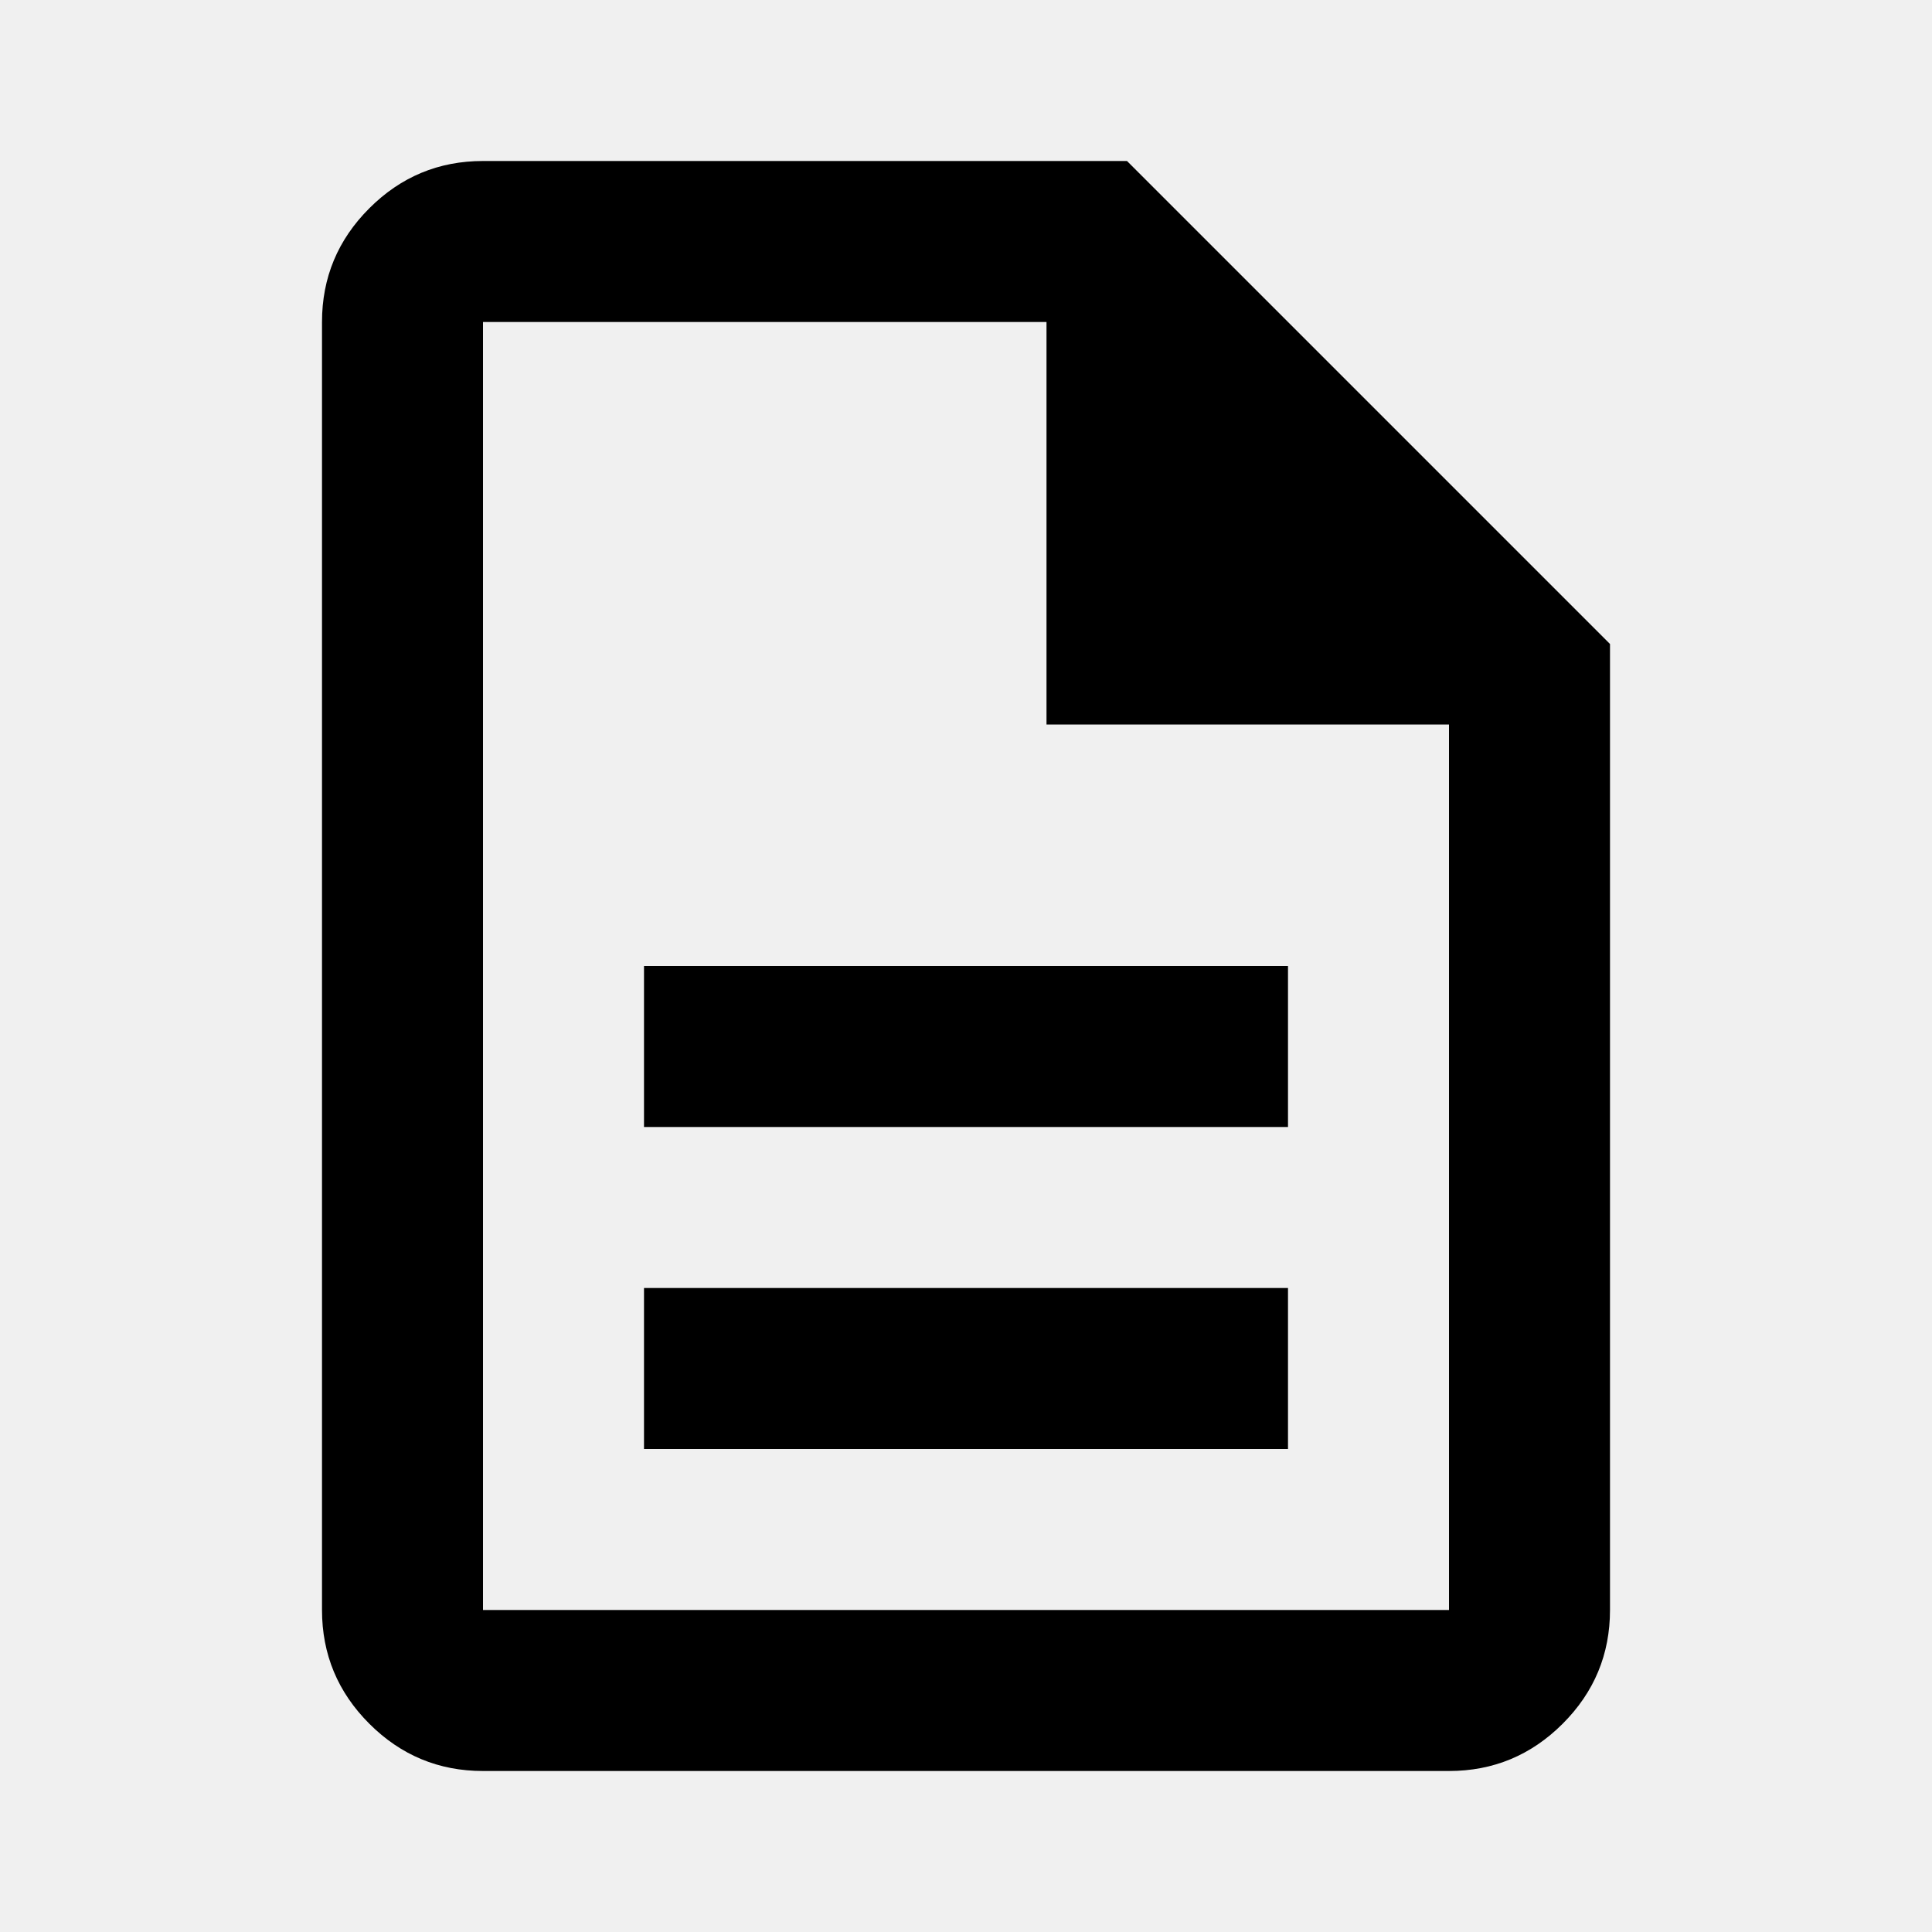
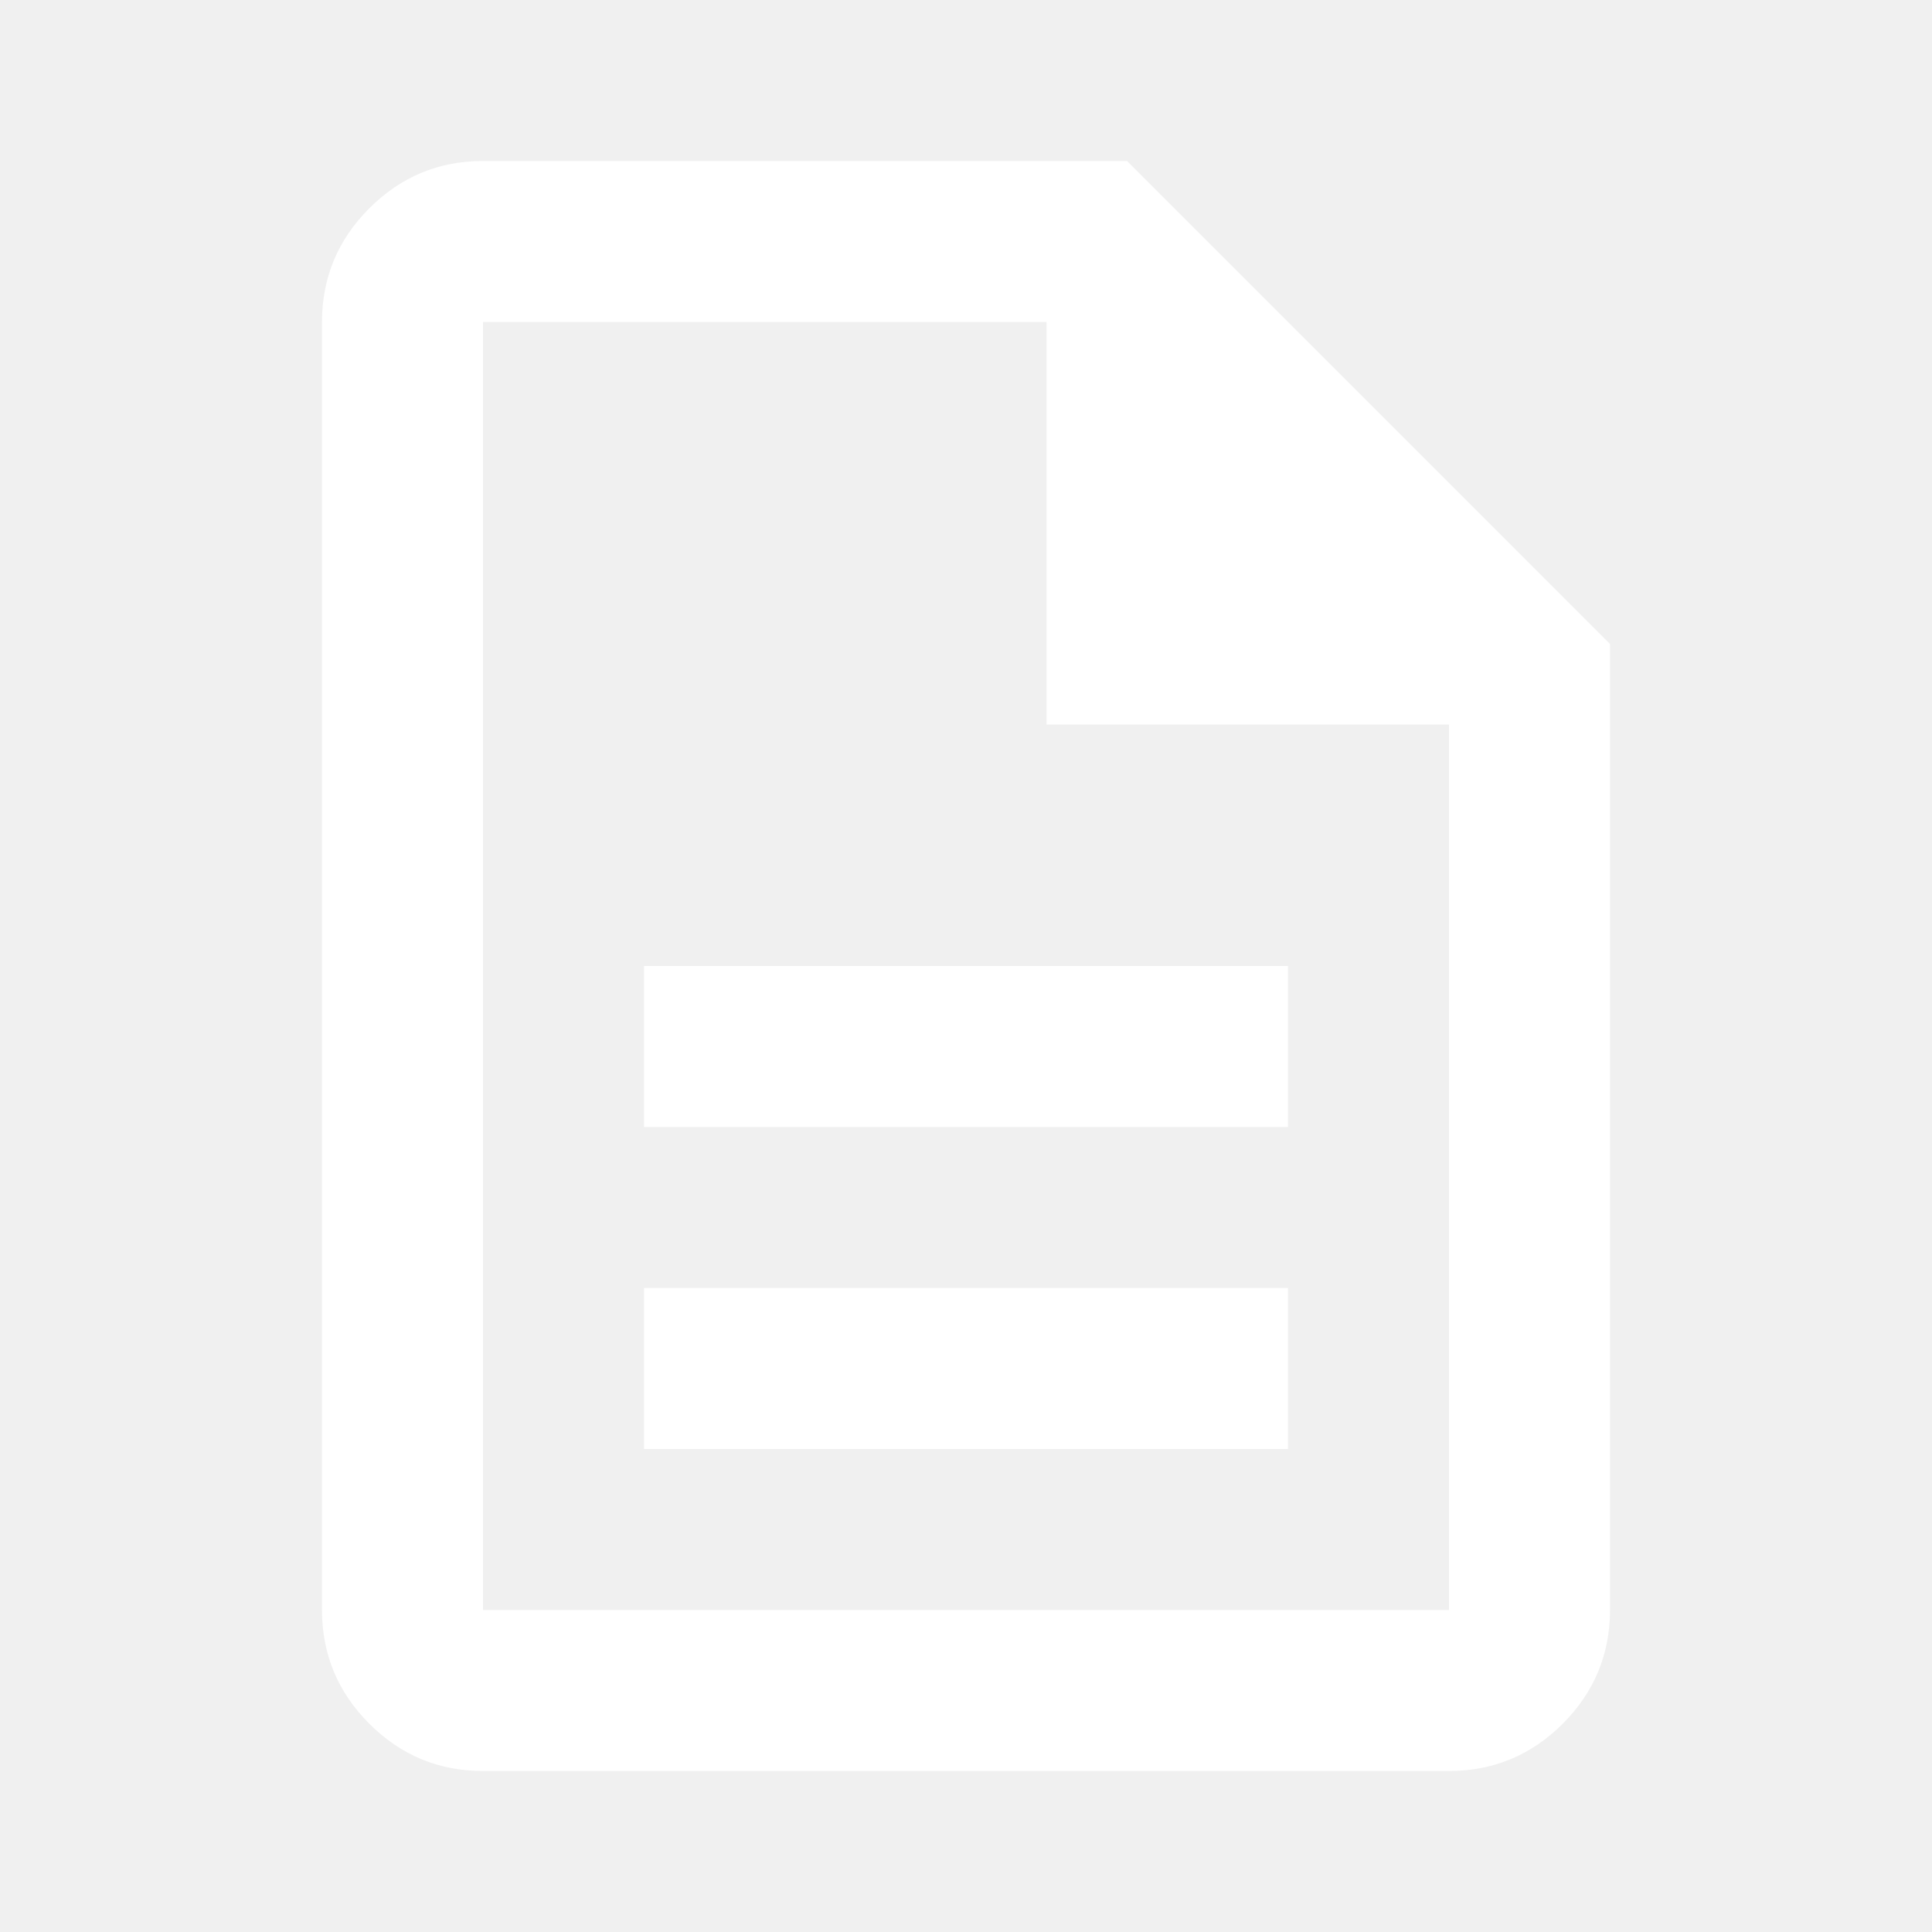
- <svg xmlns="http://www.w3.org/2000/svg" height="24" viewBox="0 -960 960 960" width="24">
-   <path d="M320-240h320v-80H320v80Zm0-160h320v-80H320v80ZM240-80q-33 0-56.5-23.5T160-160v-640q0-33 23.5-56.5T240-880h320l240 240v480q0 33-23.5 56.5T720-80H240Zm280-520v-200H240v640h480v-440H520ZM240-800v200-200 640-640Z" />
+ <svg xmlns="http://www.w3.org/2000/svg" width="24" height="24" viewBox="0 0 24 24" fill="none">
+   <path d="M8 18H16V16H8V18ZM8 14H16V12H8V14ZM6 22C5.45 22 4.979 21.804 4.588 21.413C4.196 21.021 4 20.55 4 20V4C4 3.45 4.196 2.979 4.588 2.587C4.979 2.196 5.45 2 6 2H14L20 8V20C20 20.55 19.804 21.021 19.413 21.413C19.021 21.804 18.55 22 18 22H6ZM13 9V4H6V20H18V9H13Z" fill="white" />
</svg>
